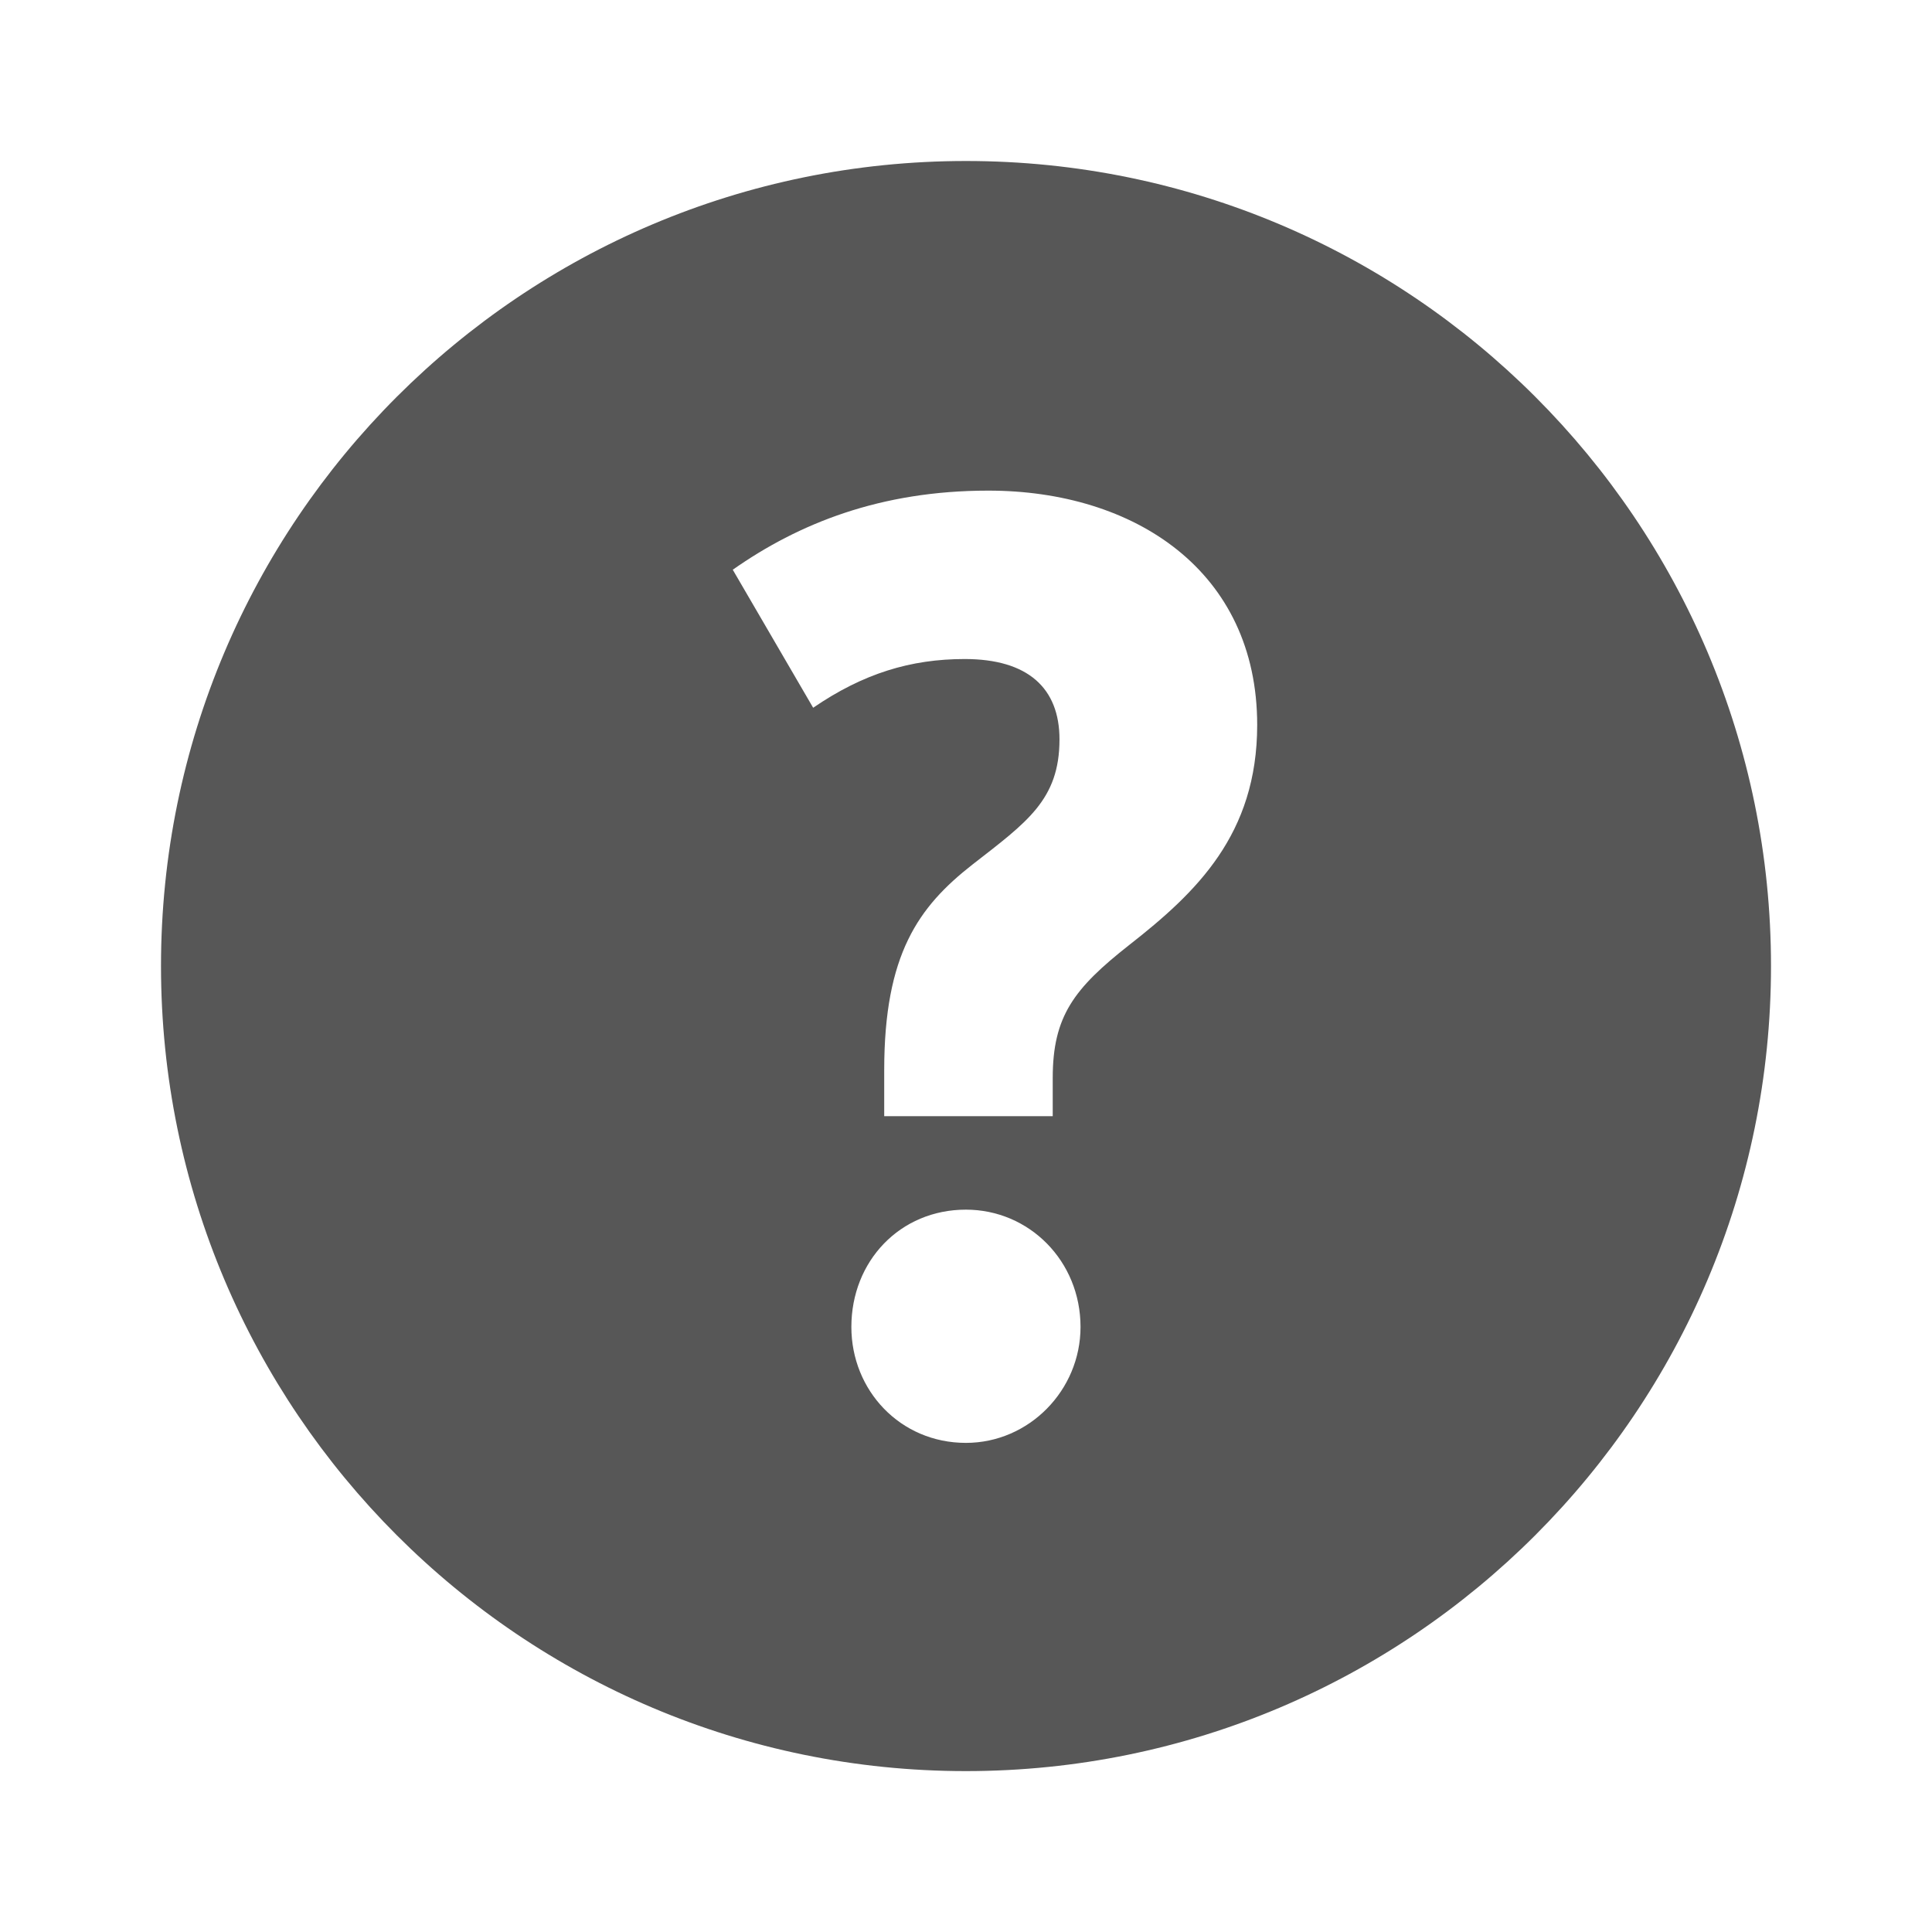
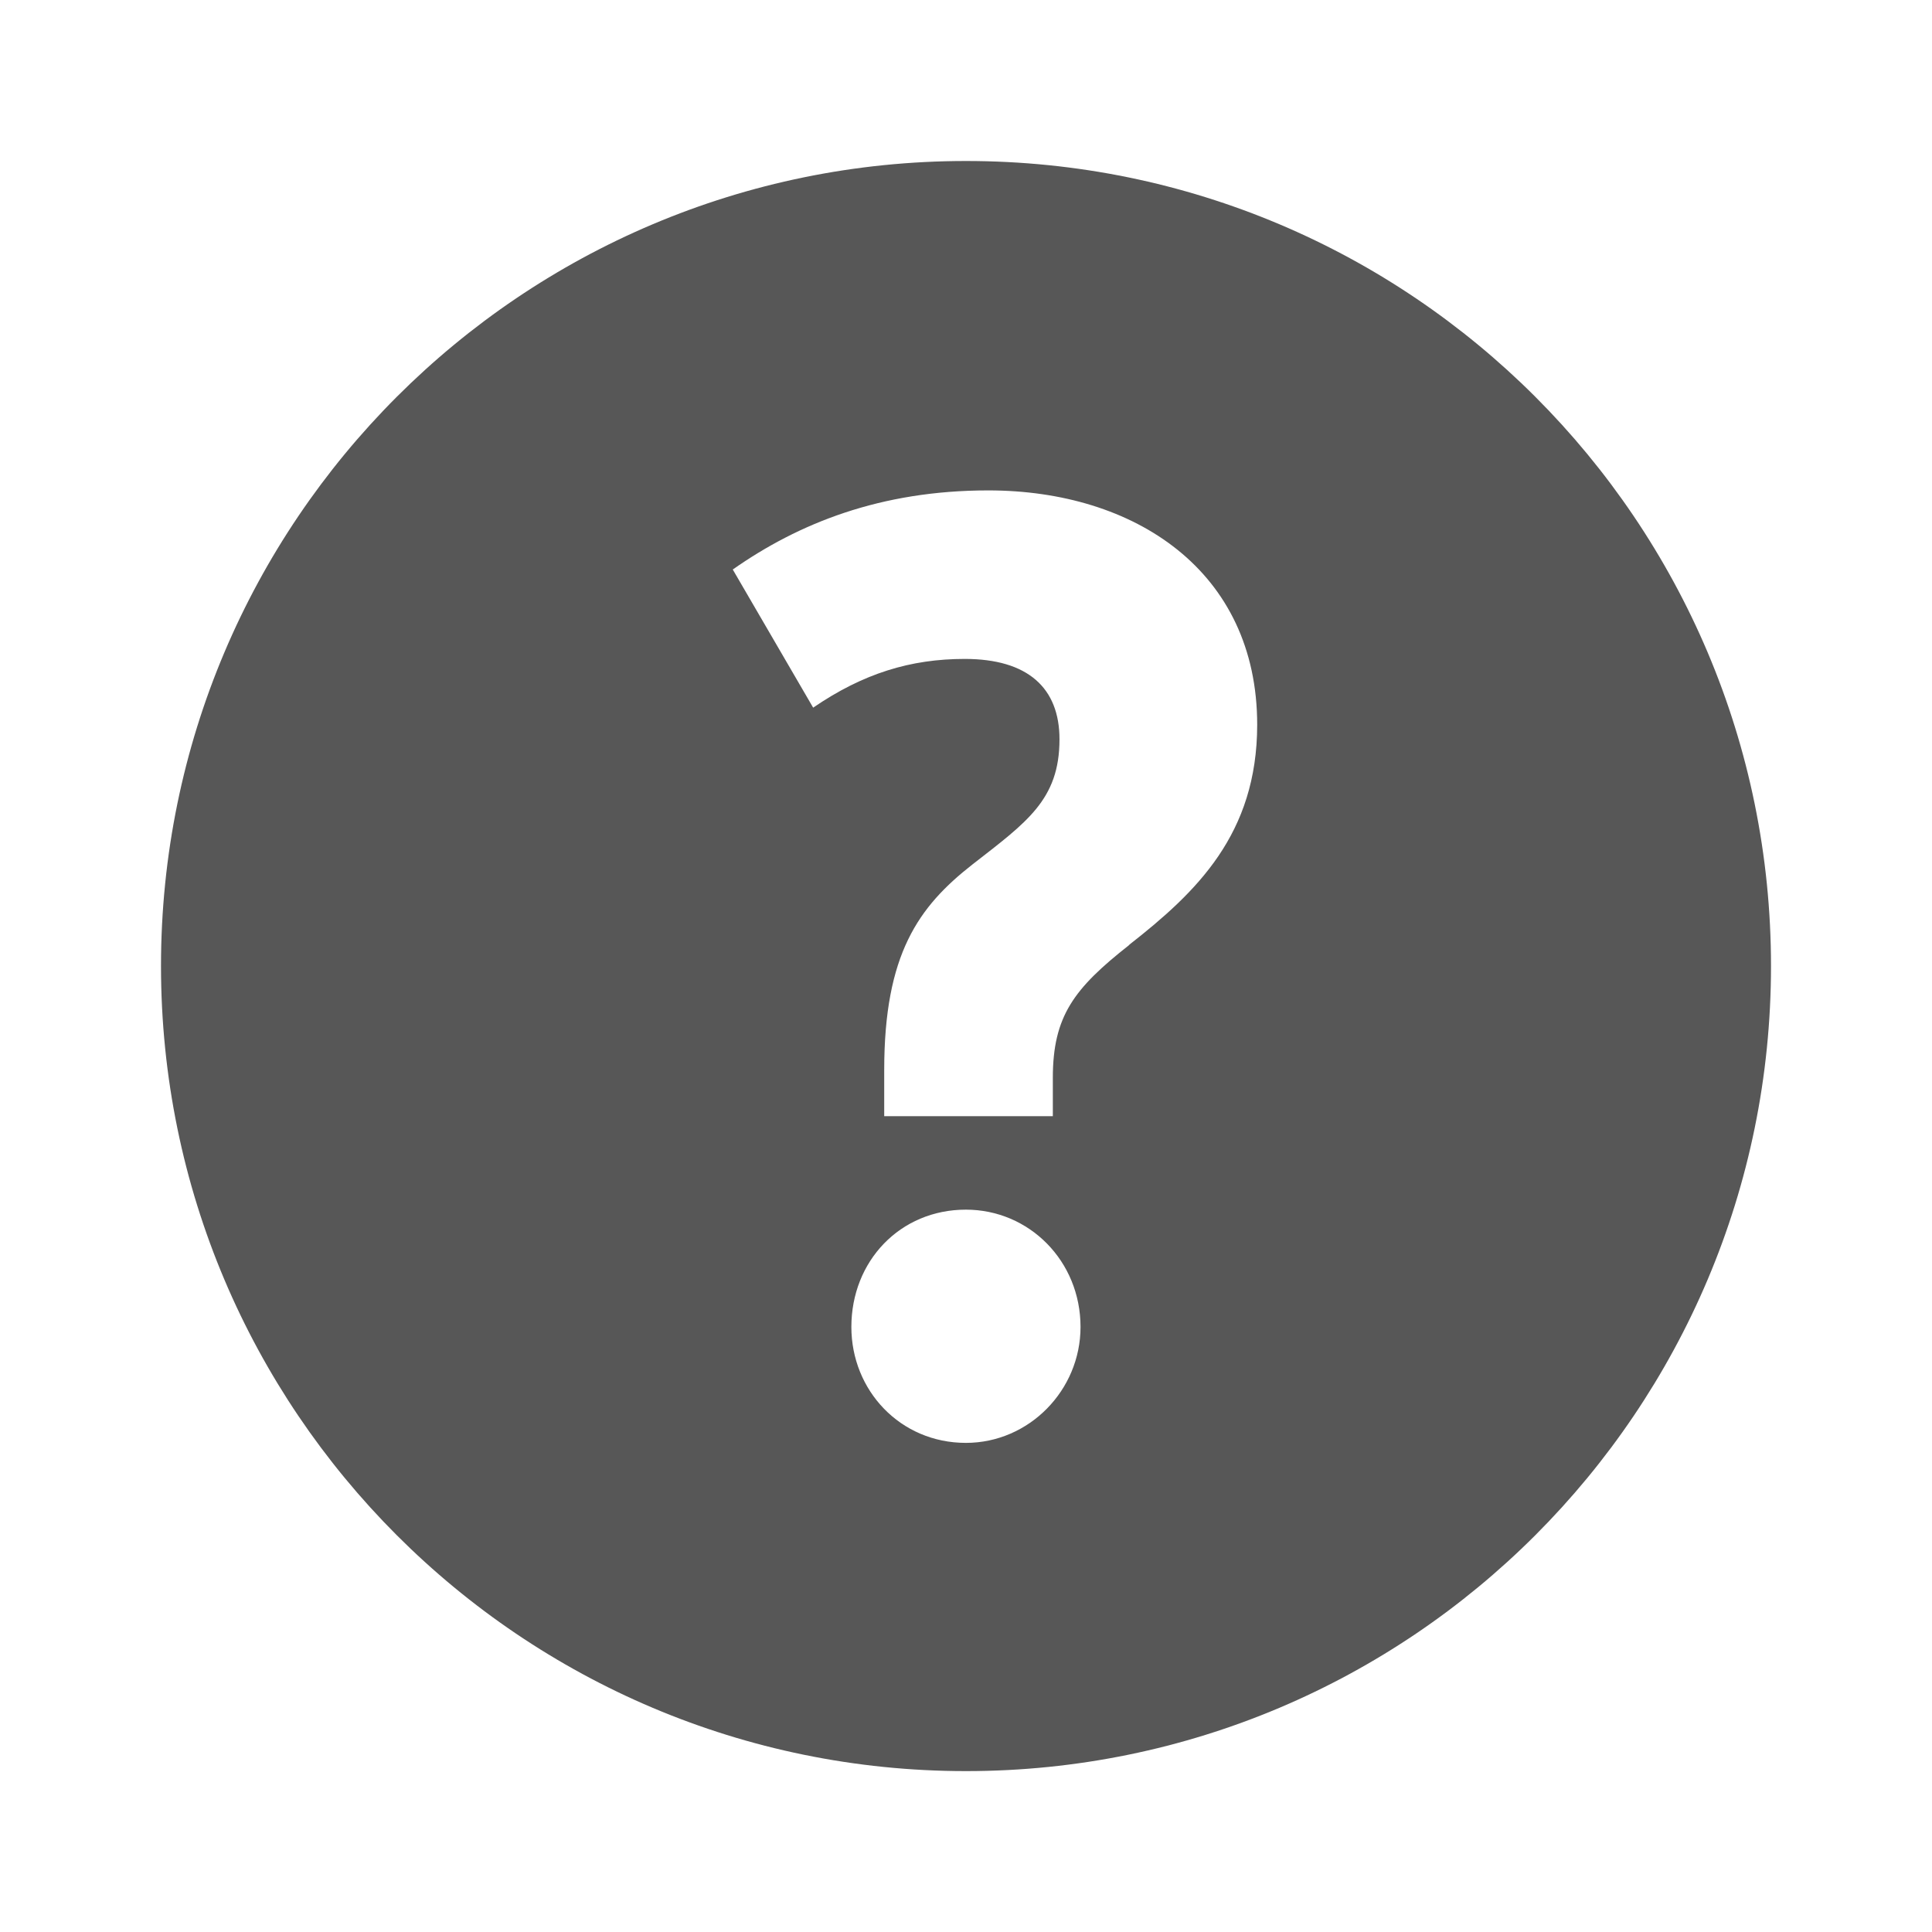
- <svg xmlns="http://www.w3.org/2000/svg" version="1.1" width="18" height="18" viewBox="0 0 18 18" id="Layer_1" xml:space="preserve">
-   <defs id="defs7" />
-   <path d="m 9,1.5 c -4.141,0 -7.5,3.358 -7.5,7.5 0,4.142 3.359,7.501 7.5,7.501 C 13.143,16.5 16.5,13.142 16.5,9 16.5,4.858 13.144,1.5 9,1.5 z m -0.001,11.943 c -0.613,0 -1.067,-0.49 -1.067,-1.08 0,-0.614 0.454,-1.093 1.067,-1.093 0.59,0 1.068,0.479 1.068,1.093 0,0.589 -0.479,1.08 -1.068,1.08 z M 10.521,8.804 C 10.006,9.209 9.808,9.468 9.808,10.043 V 10.399 H 8.238 V 9.97 c 0,-1.081 0.32,-1.522 0.822,-1.915 0.504,-0.393 0.811,-0.602 0.811,-1.166 0,-0.479 -0.295,-0.749 -0.883,-0.749 -0.504,0 -0.946,0.135 -1.412,0.454 L 6.827,5.308 C 7.441,4.877 8.202,4.571 9.208,4.571 c 1.362,0 2.505,0.749 2.505,2.184 -7.12e-4,1.019 -0.566,1.559 -1.192,2.049 z" id="path3" style="fill:#575757" />
+ <svg xmlns="http://www.w3.org/2000/svg" width="18" height="18" viewBox="0 0 18 18">
+   <path d="M9 1.5c-4.141 0-7.5 3.358-7.5 7.5 0 4.142 3.359 7.501 7.5 7.501 4.143 0 7.5-3.359 7.5-7.501s-3.356-7.5-7.5-7.5zm-.001 11.943c-.613 0-1.067-.49-1.067-1.08 0-.614.454-1.093 1.067-1.093.59 0 1.068.479 1.068 1.093 0 .589-.479 1.08-1.068 1.08zm1.522-4.639c-.515.405-.712.663-.712 1.239v.356h-1.571v-.43c0-1.081.32-1.522.822-1.915.504-.393.811-.602.811-1.166 0-.479-.295-.749-.883-.749-.504 0-.946.135-1.412.454l-.749-1.287c.613-.43 1.375-.737 2.381-.737 1.362 0 2.505.749 2.505 2.184-.001 1.019-.566 1.559-1.192 2.049z" fill="#575757" />
</svg>
